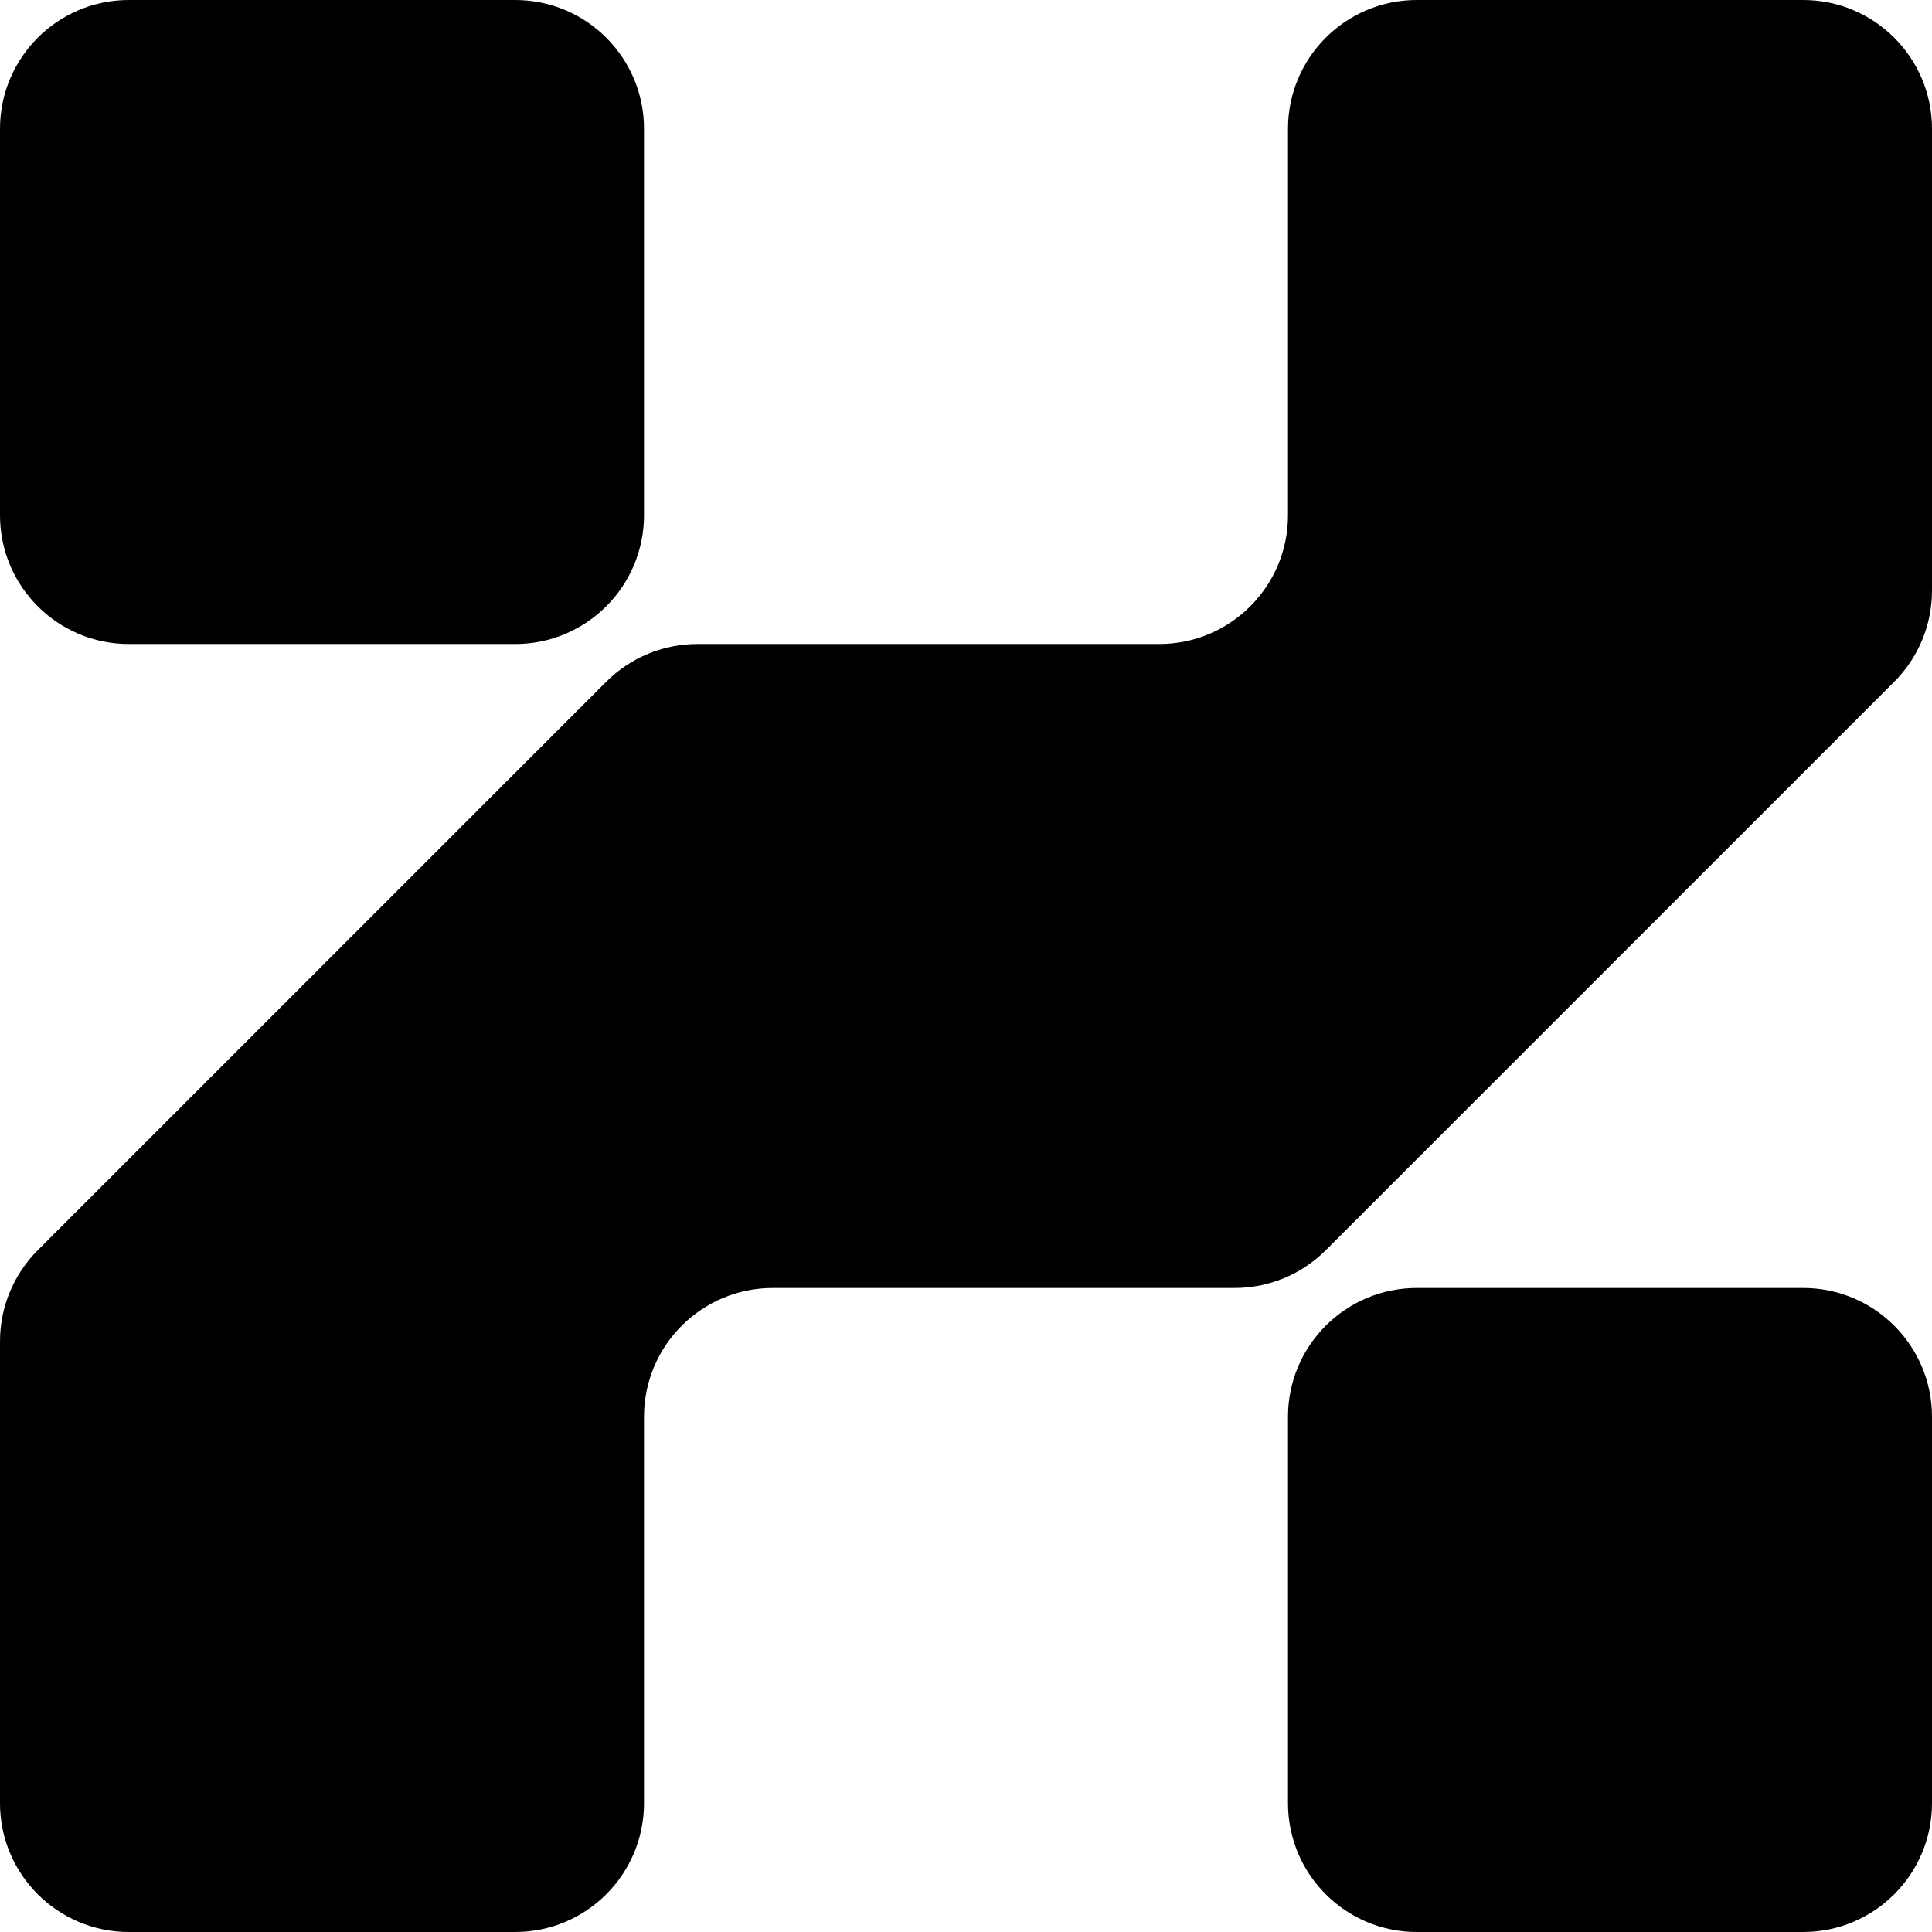
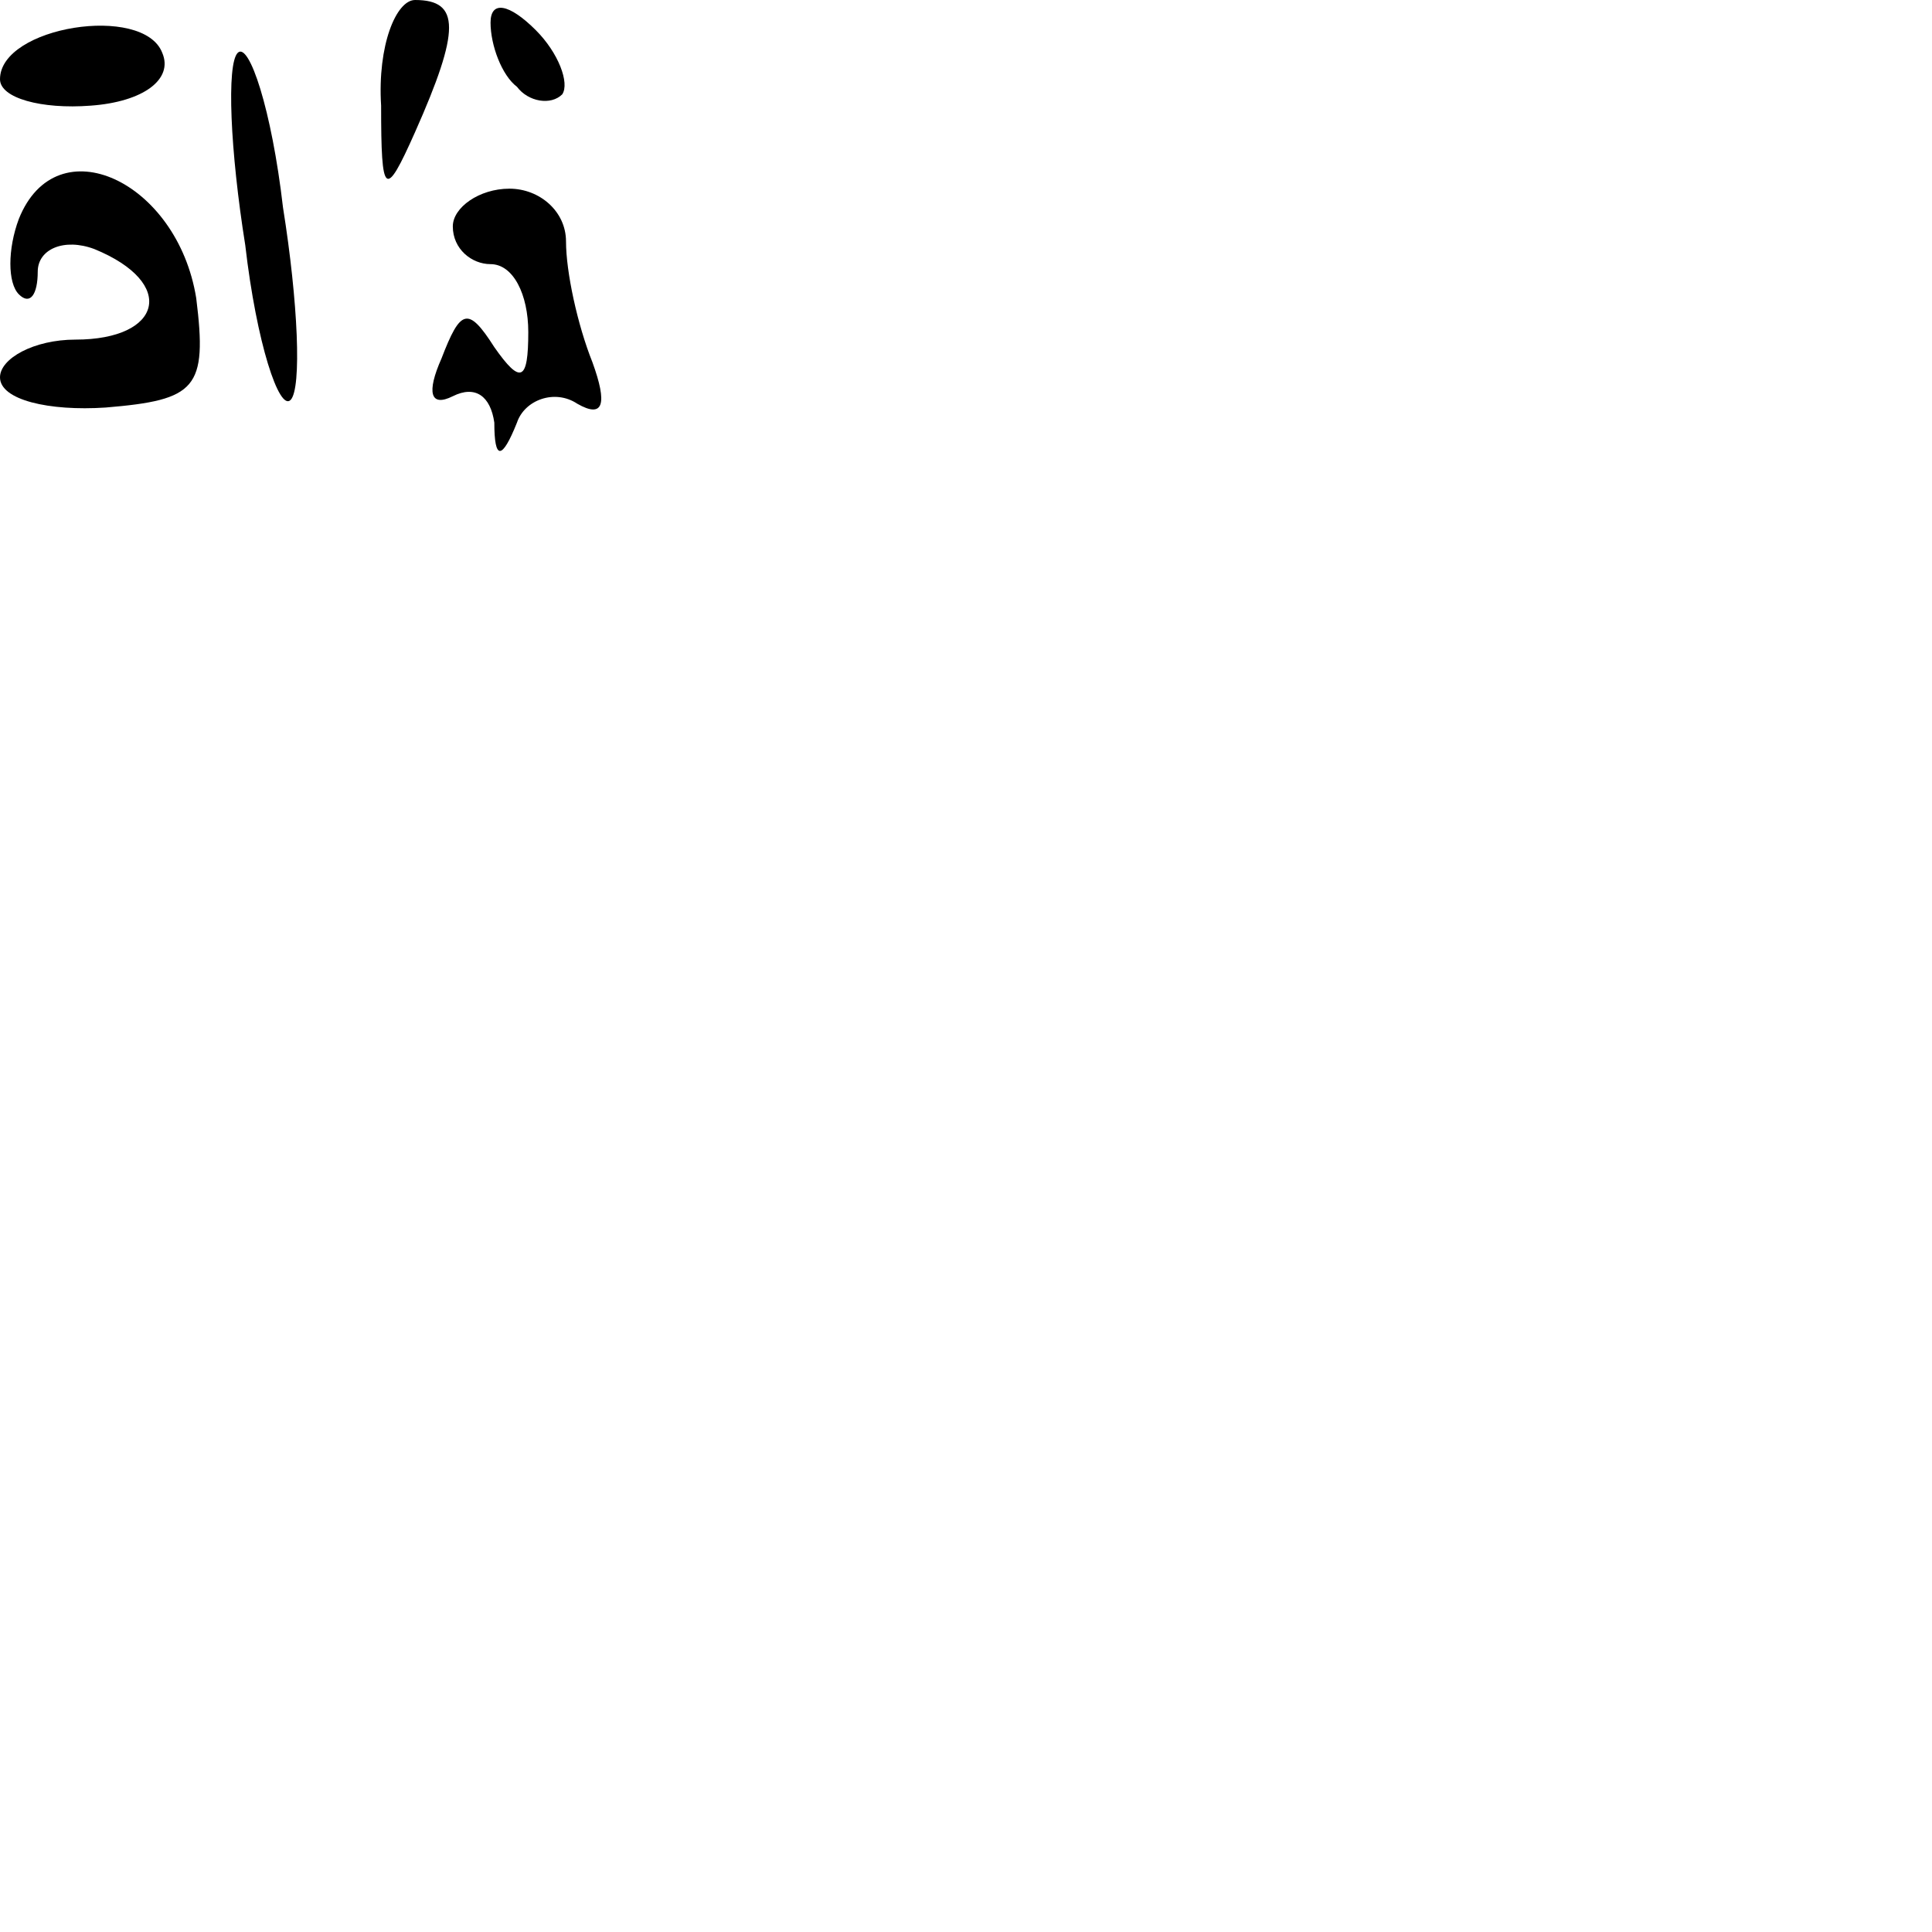
<svg xmlns="http://www.w3.org/2000/svg" viewBox="0 0 512 512">
  <style>
    @media (prefers-color-scheme: dark) {
      .a { fill: #f0f0f0 }
    }
  </style>
-   <path class="a" d="M477.867 341.333c18.851 0 34.133 15.282 34.133 34.134v102.4C512 496.718 496.718 512 477.867 512h-102.4c-18.852 0-34.134-15.282-34.134-34.133v-102.4c0-18.852 15.282-34.134 34.134-34.134zM136.533 0c18.852 0 34.134 15.282 34.134 34.133v102.4c0 18.852-15.282 34.134-34.134 34.134h-102.4C15.282 170.667 0 155.385 0 136.533v-102.4C0 15.282 15.282 0 34.133 0zm365.47 180.664A34.13 34.13 0 0 0 512 156.528V34.133C512 15.282 496.718 0 477.867 0h-102.4c-18.852 0-34.134 15.282-34.134 34.133v102.4c0 18.852-15.282 34.134-34.133 34.134H184.805a34.13 34.13 0 0 0-24.136 9.997L9.997 331.336A34.13 34.13 0 0 0 0 355.472v122.395C0 496.718 15.282 512 34.133 512h102.4c18.852 0 34.134-15.282 34.134-34.133v-102.4c0-18.852 15.282-34.134 34.133-34.134h122.395a34.13 34.13 0 0 0 24.136-9.997z" />
+   <path d="M131 112 c-1 -7 -5 -10 -11 -7 -6 3 -7 -1 -3 -10 5 -13 7 -14 14 -3 7 10 9 9 9 -4 0 -10 -4 -18 -10 -18 -5 0 -10 -4 -10 -10 0 -5 7 -10 15 -10 8 0 15 6 15 14 0 8 3 22 7 32 4 11 3 15 -4 11 -6 -4 -14 -1 -16 5 -4 10 -6 10 -6 0z" />
+   <path d="M0 100 c0 -5 9 -10 20 -10 23 0 27 -15 5 -24 -8 -3 -15 0 -15 6 0 6 -2 9 -5 6 -3 -3 -3 -12 0 -20 10 -25 42 -10 47 21 3 24 0 27 -24 29 -15 1 -28 -2 -28 -8z" />
+   <path d="M65 65 c-4 -25 -5 -48 -2 -51 3 -3 9 15 12 41 4 25 5 48 2 51 -3 3 -9 -15 -12 -41z" />
+   <path d="M101 28 c-1 -16 4 -28 9 -28 12 0 12 8 0 35 -8 18 -9 17 -9 -7z" />
+   <path d="M0 21 c0 -14 38 -20 43 -7 3 7 -5 13 -19 14 -13 1 -24 -2 -24 -7z" />
+   <path d="M137 23 c-4 -3 -7 -11 -7 -17 0 -6 5 -5 12 2 6 6 9 14 7 17 -3 3 -9 2 -12 -2z" />
</svg>
